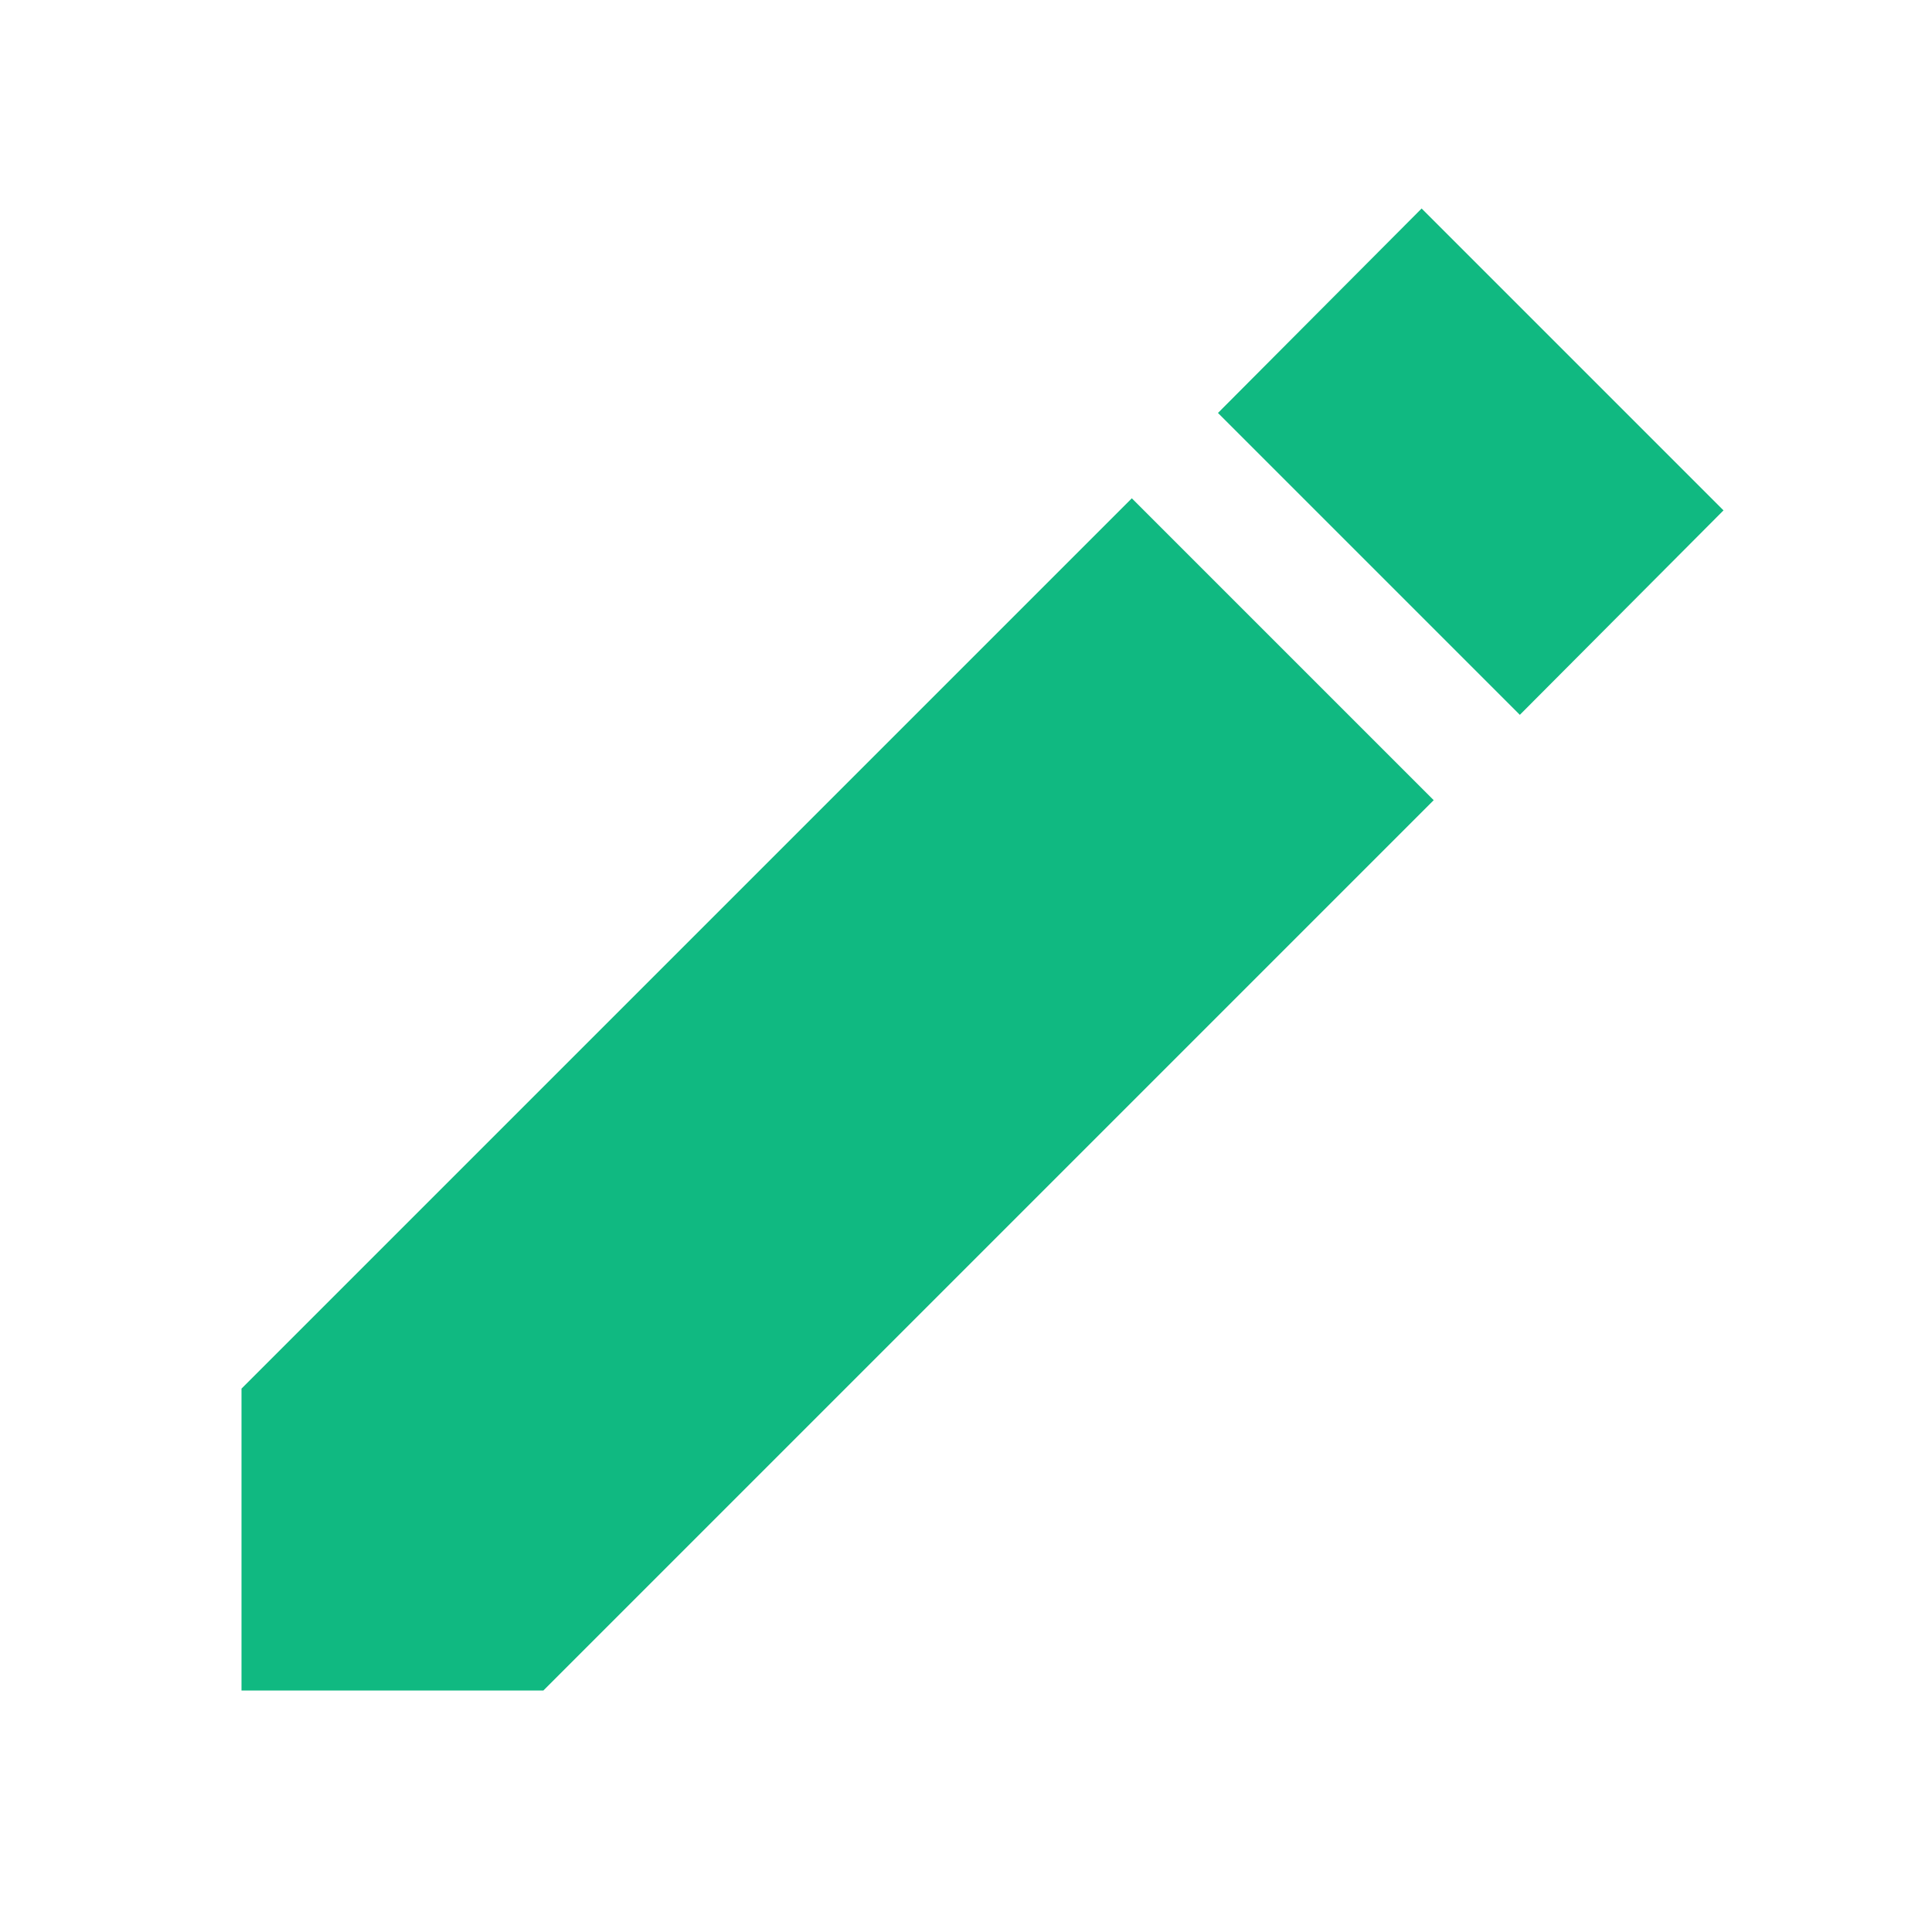
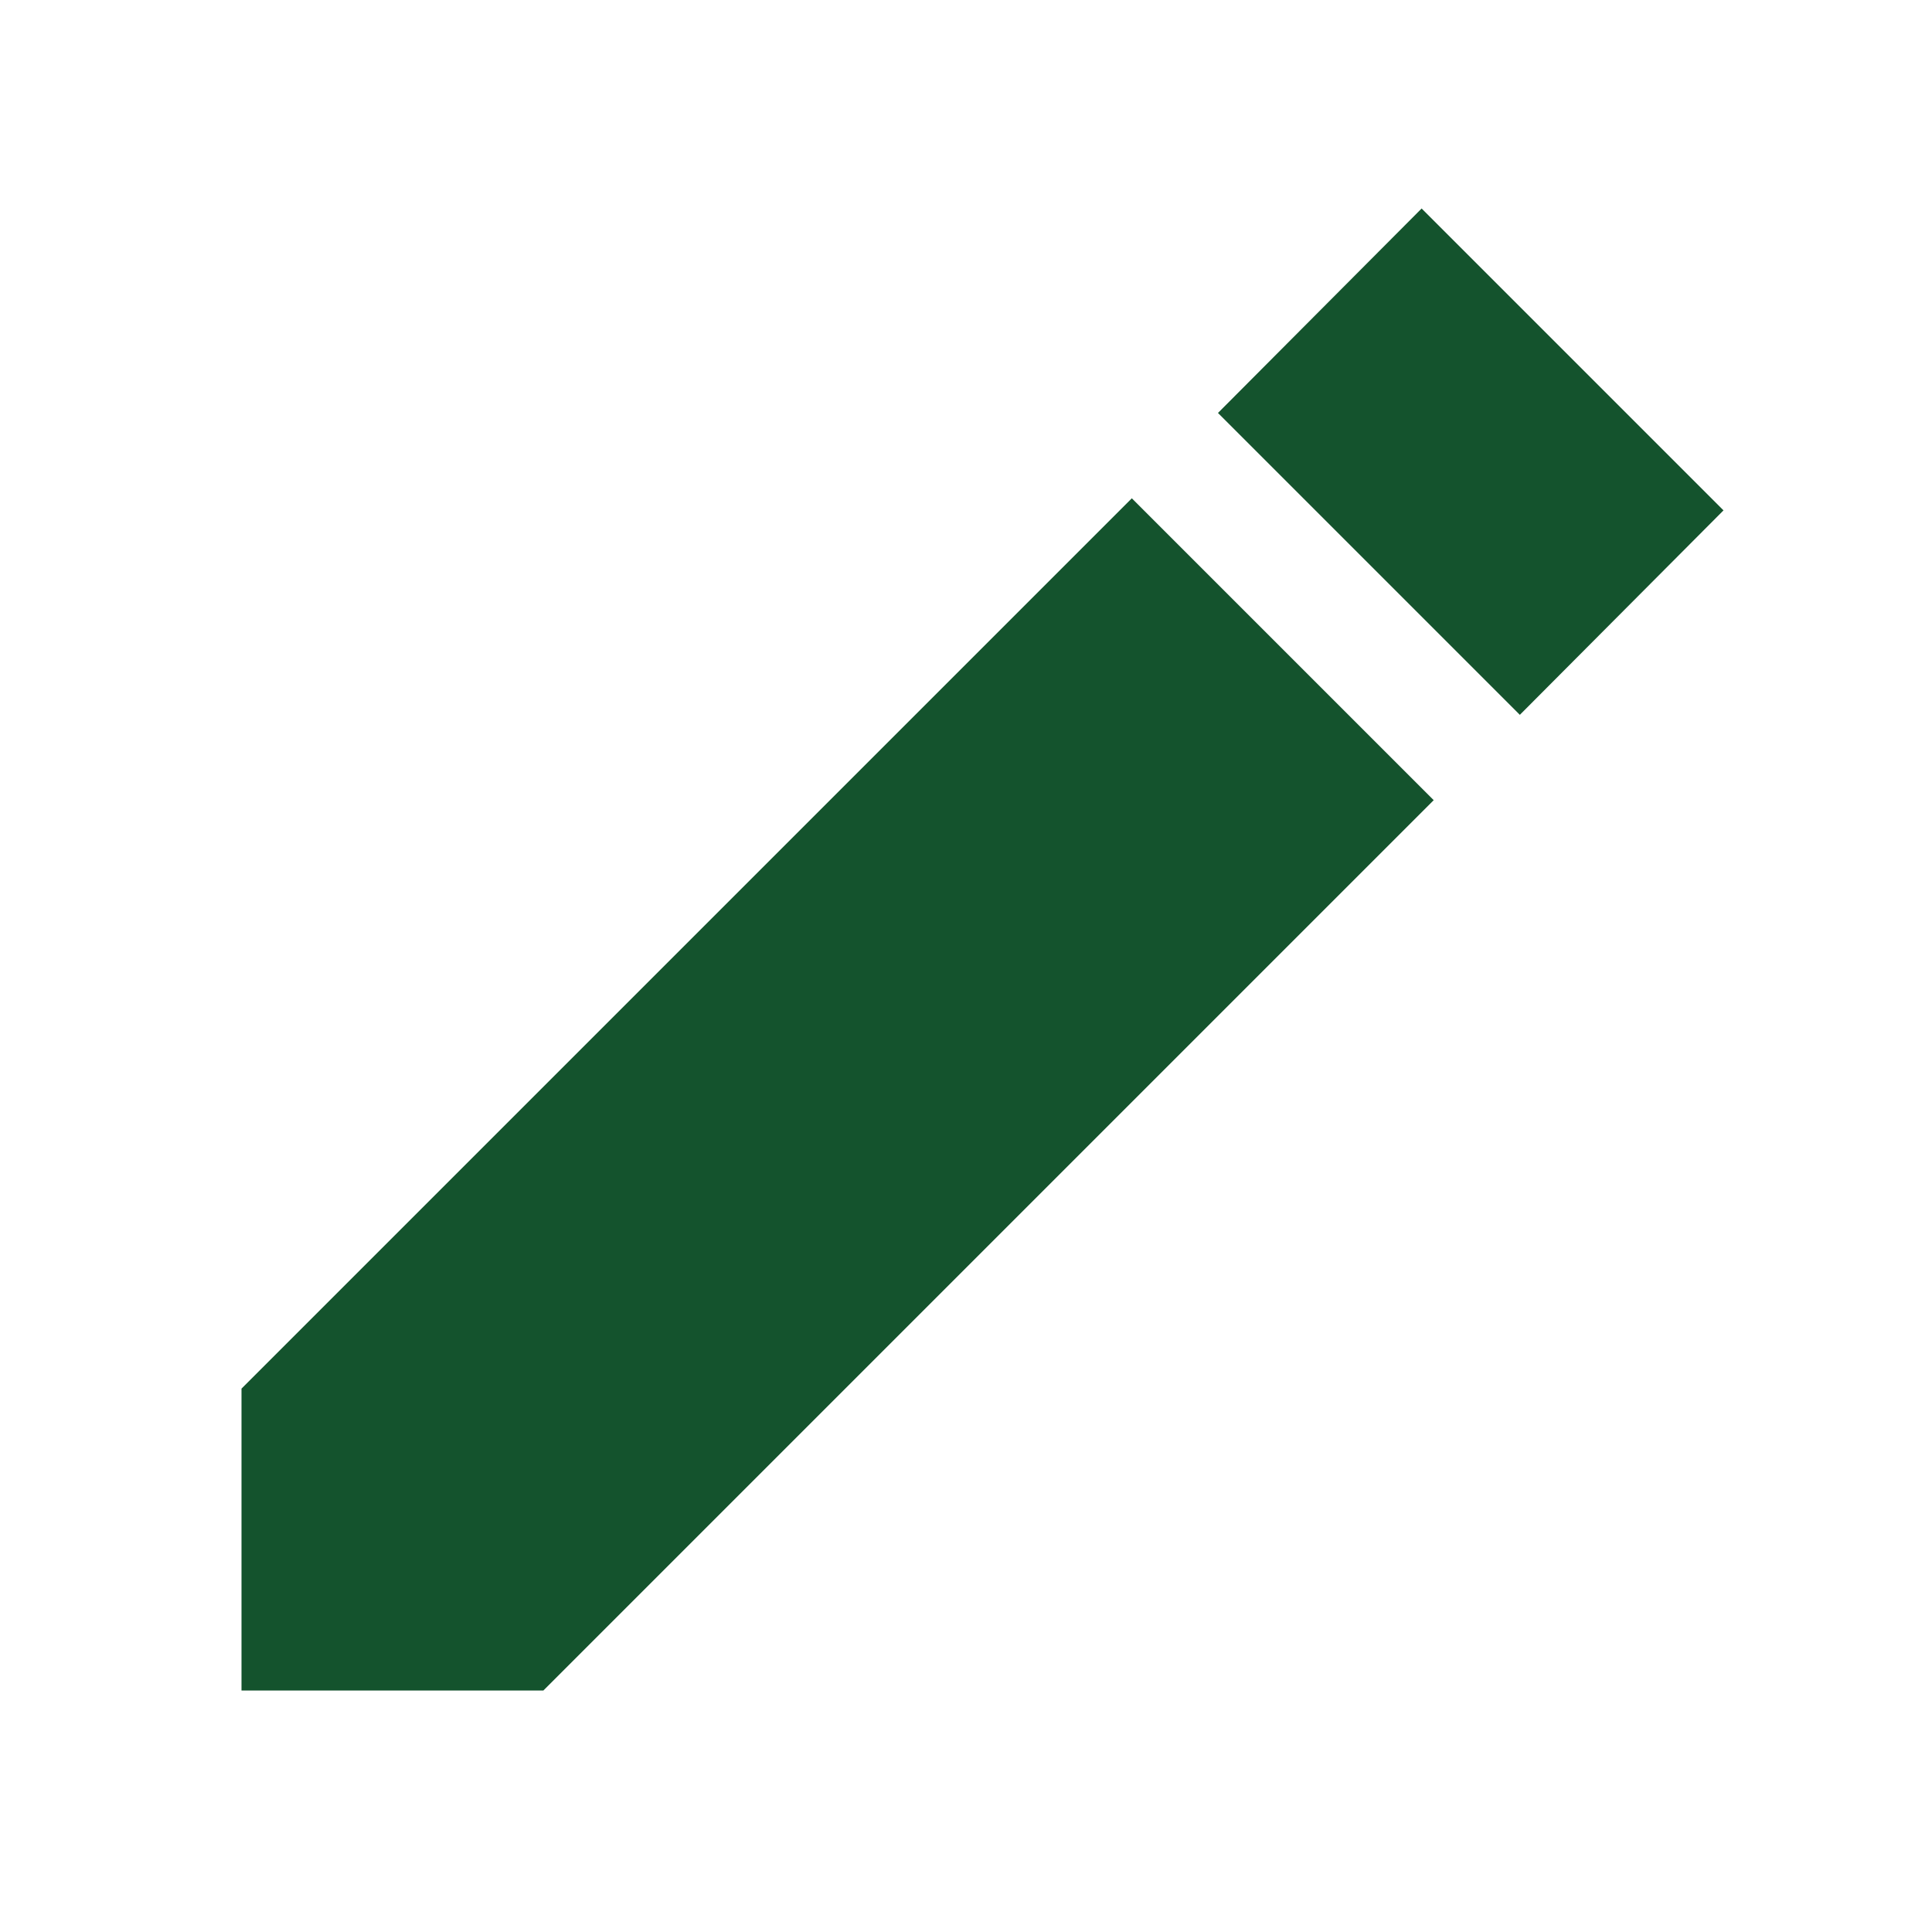
- <svg xmlns="http://www.w3.org/2000/svg" enable-background="new 0 0 24 24" height="36px" viewBox="0 0 24 24" width="36px" fill="#10B981">
+ <svg xmlns="http://www.w3.org/2000/svg" enable-background="new 0 0 24 24" height="28px" viewBox="0 0 24 24" width="28px" fill="#14532D">
  <g>
    <rect fill="none" height="24" width="24" />
  </g>
  <g>
    <g>
      <path d="M3,17.25V21h3.75L17.81,9.94l-3.75-3.75L3,17.25z M21.41,6.34l-3.75-3.75l-2.53,2.54l3.75,3.75L21.41,6.34z" />
    </g>
  </g>
</svg>
